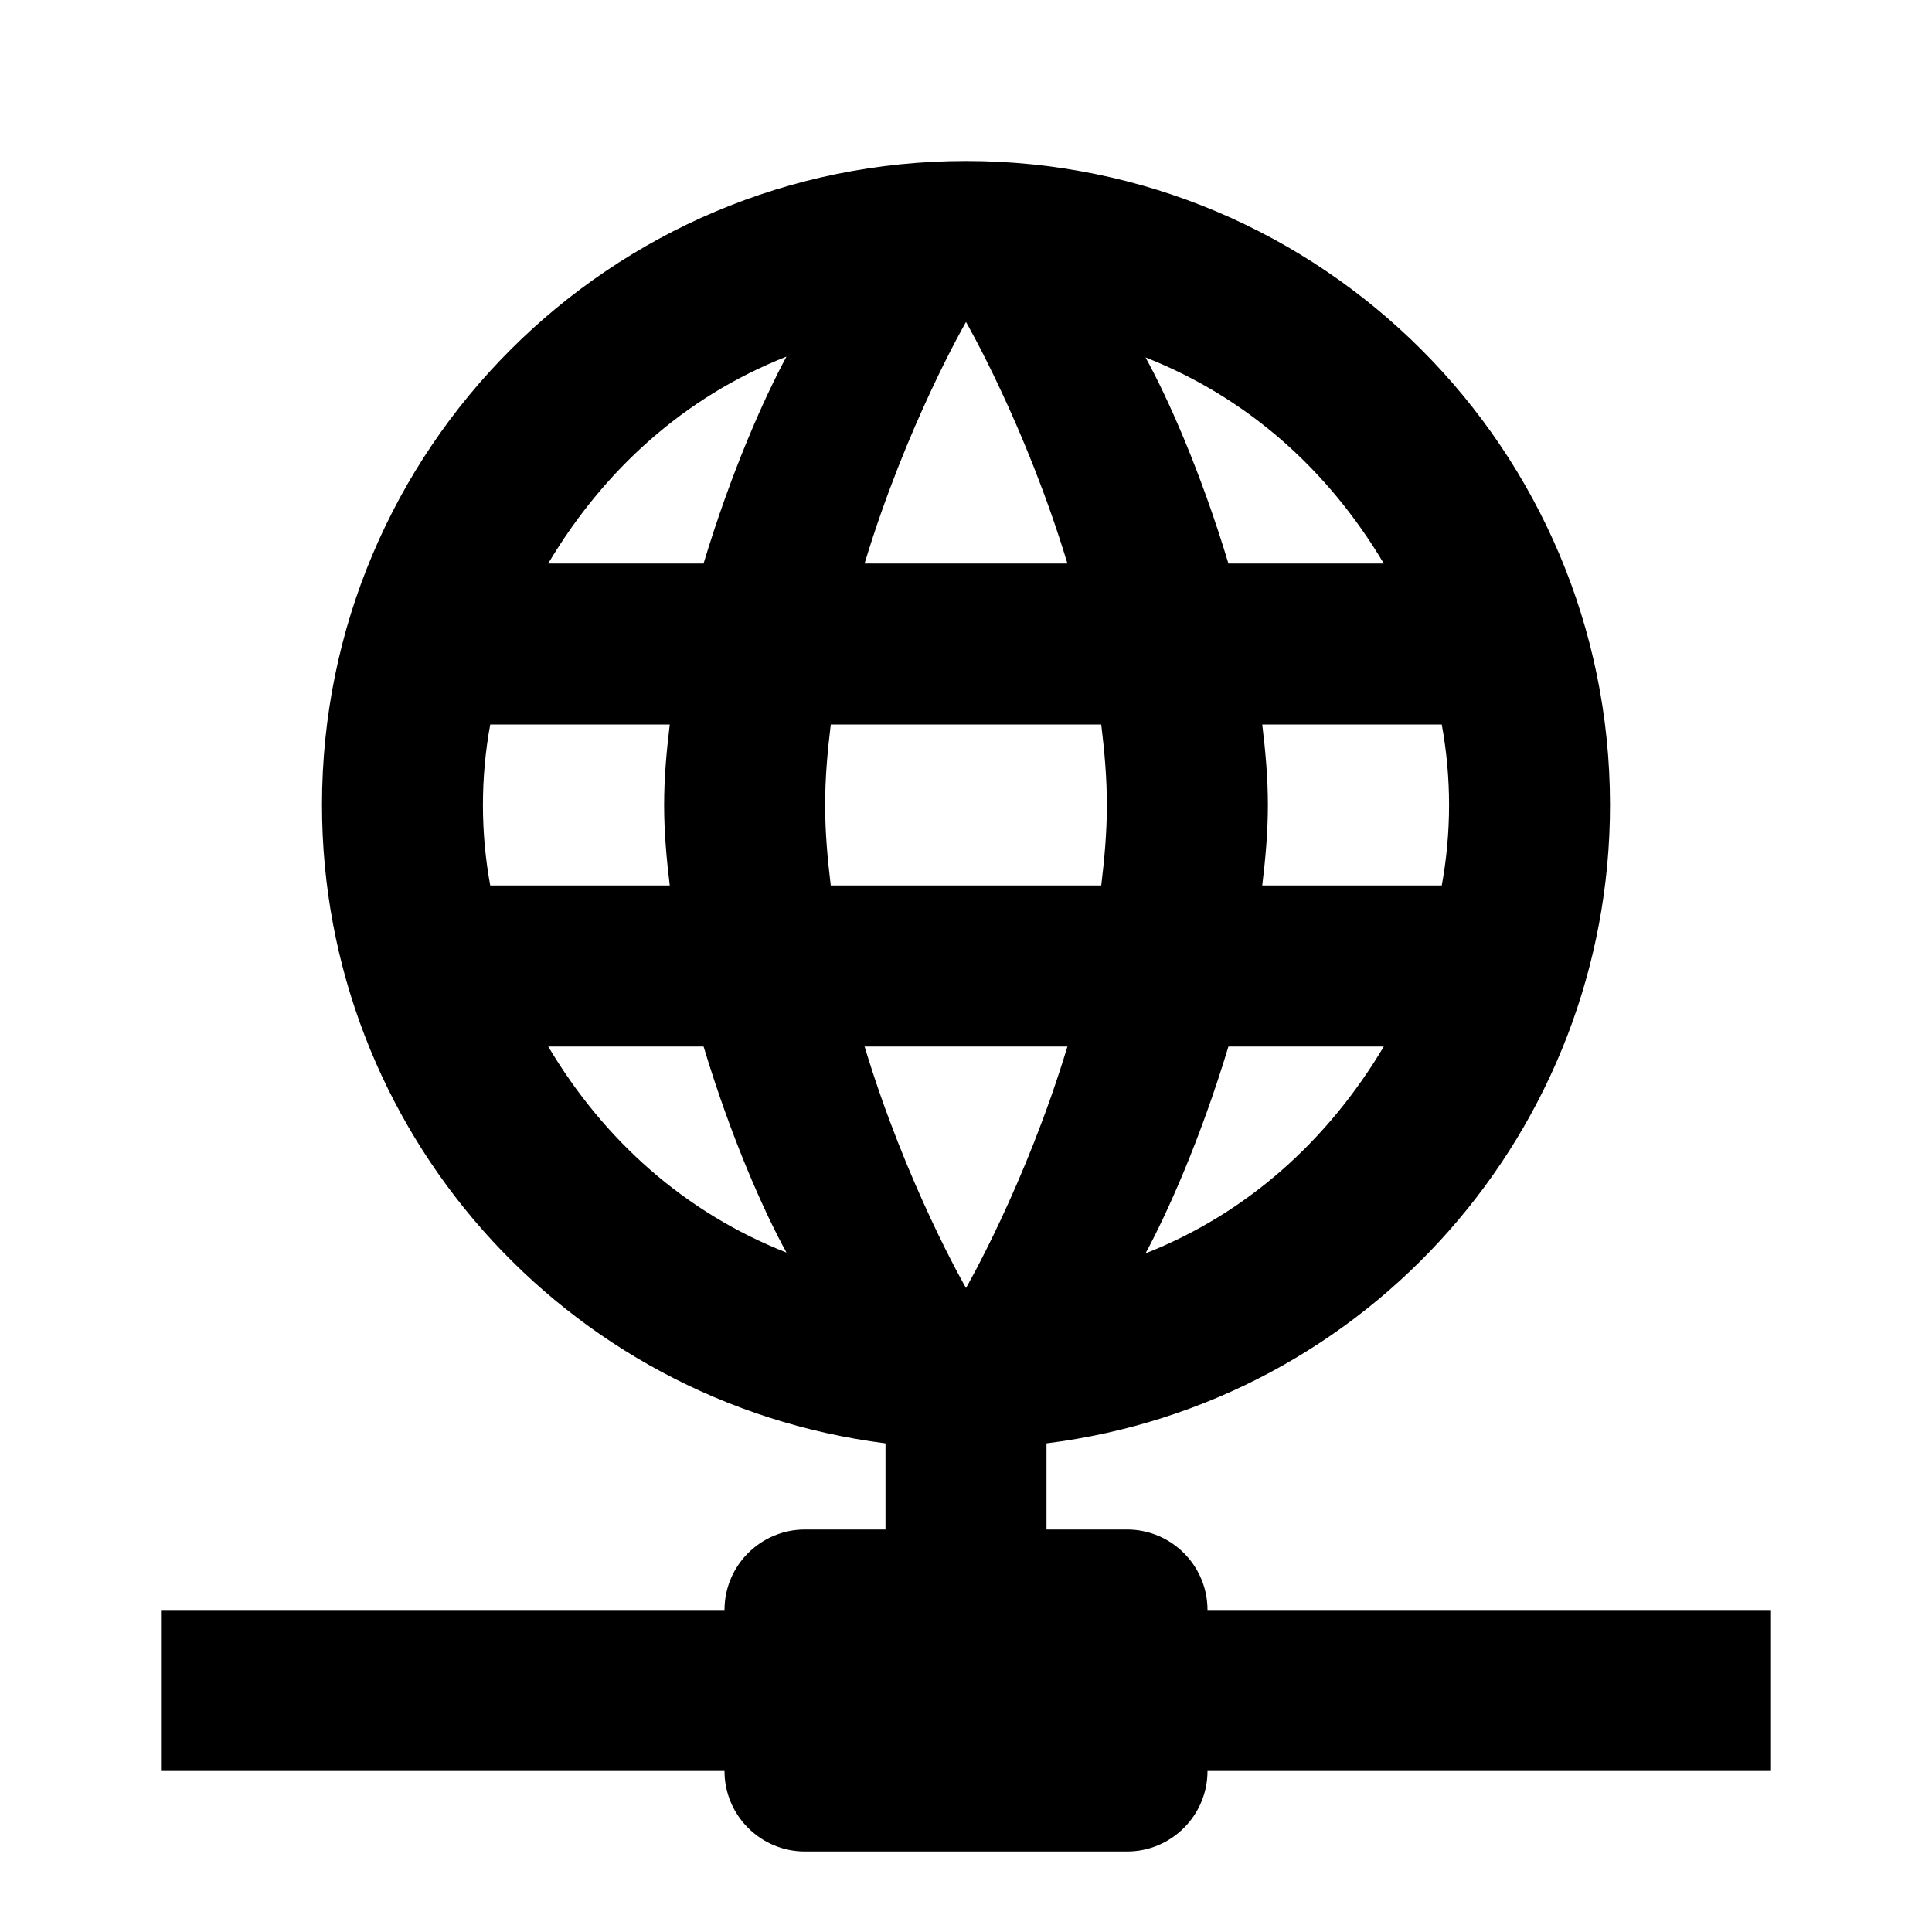
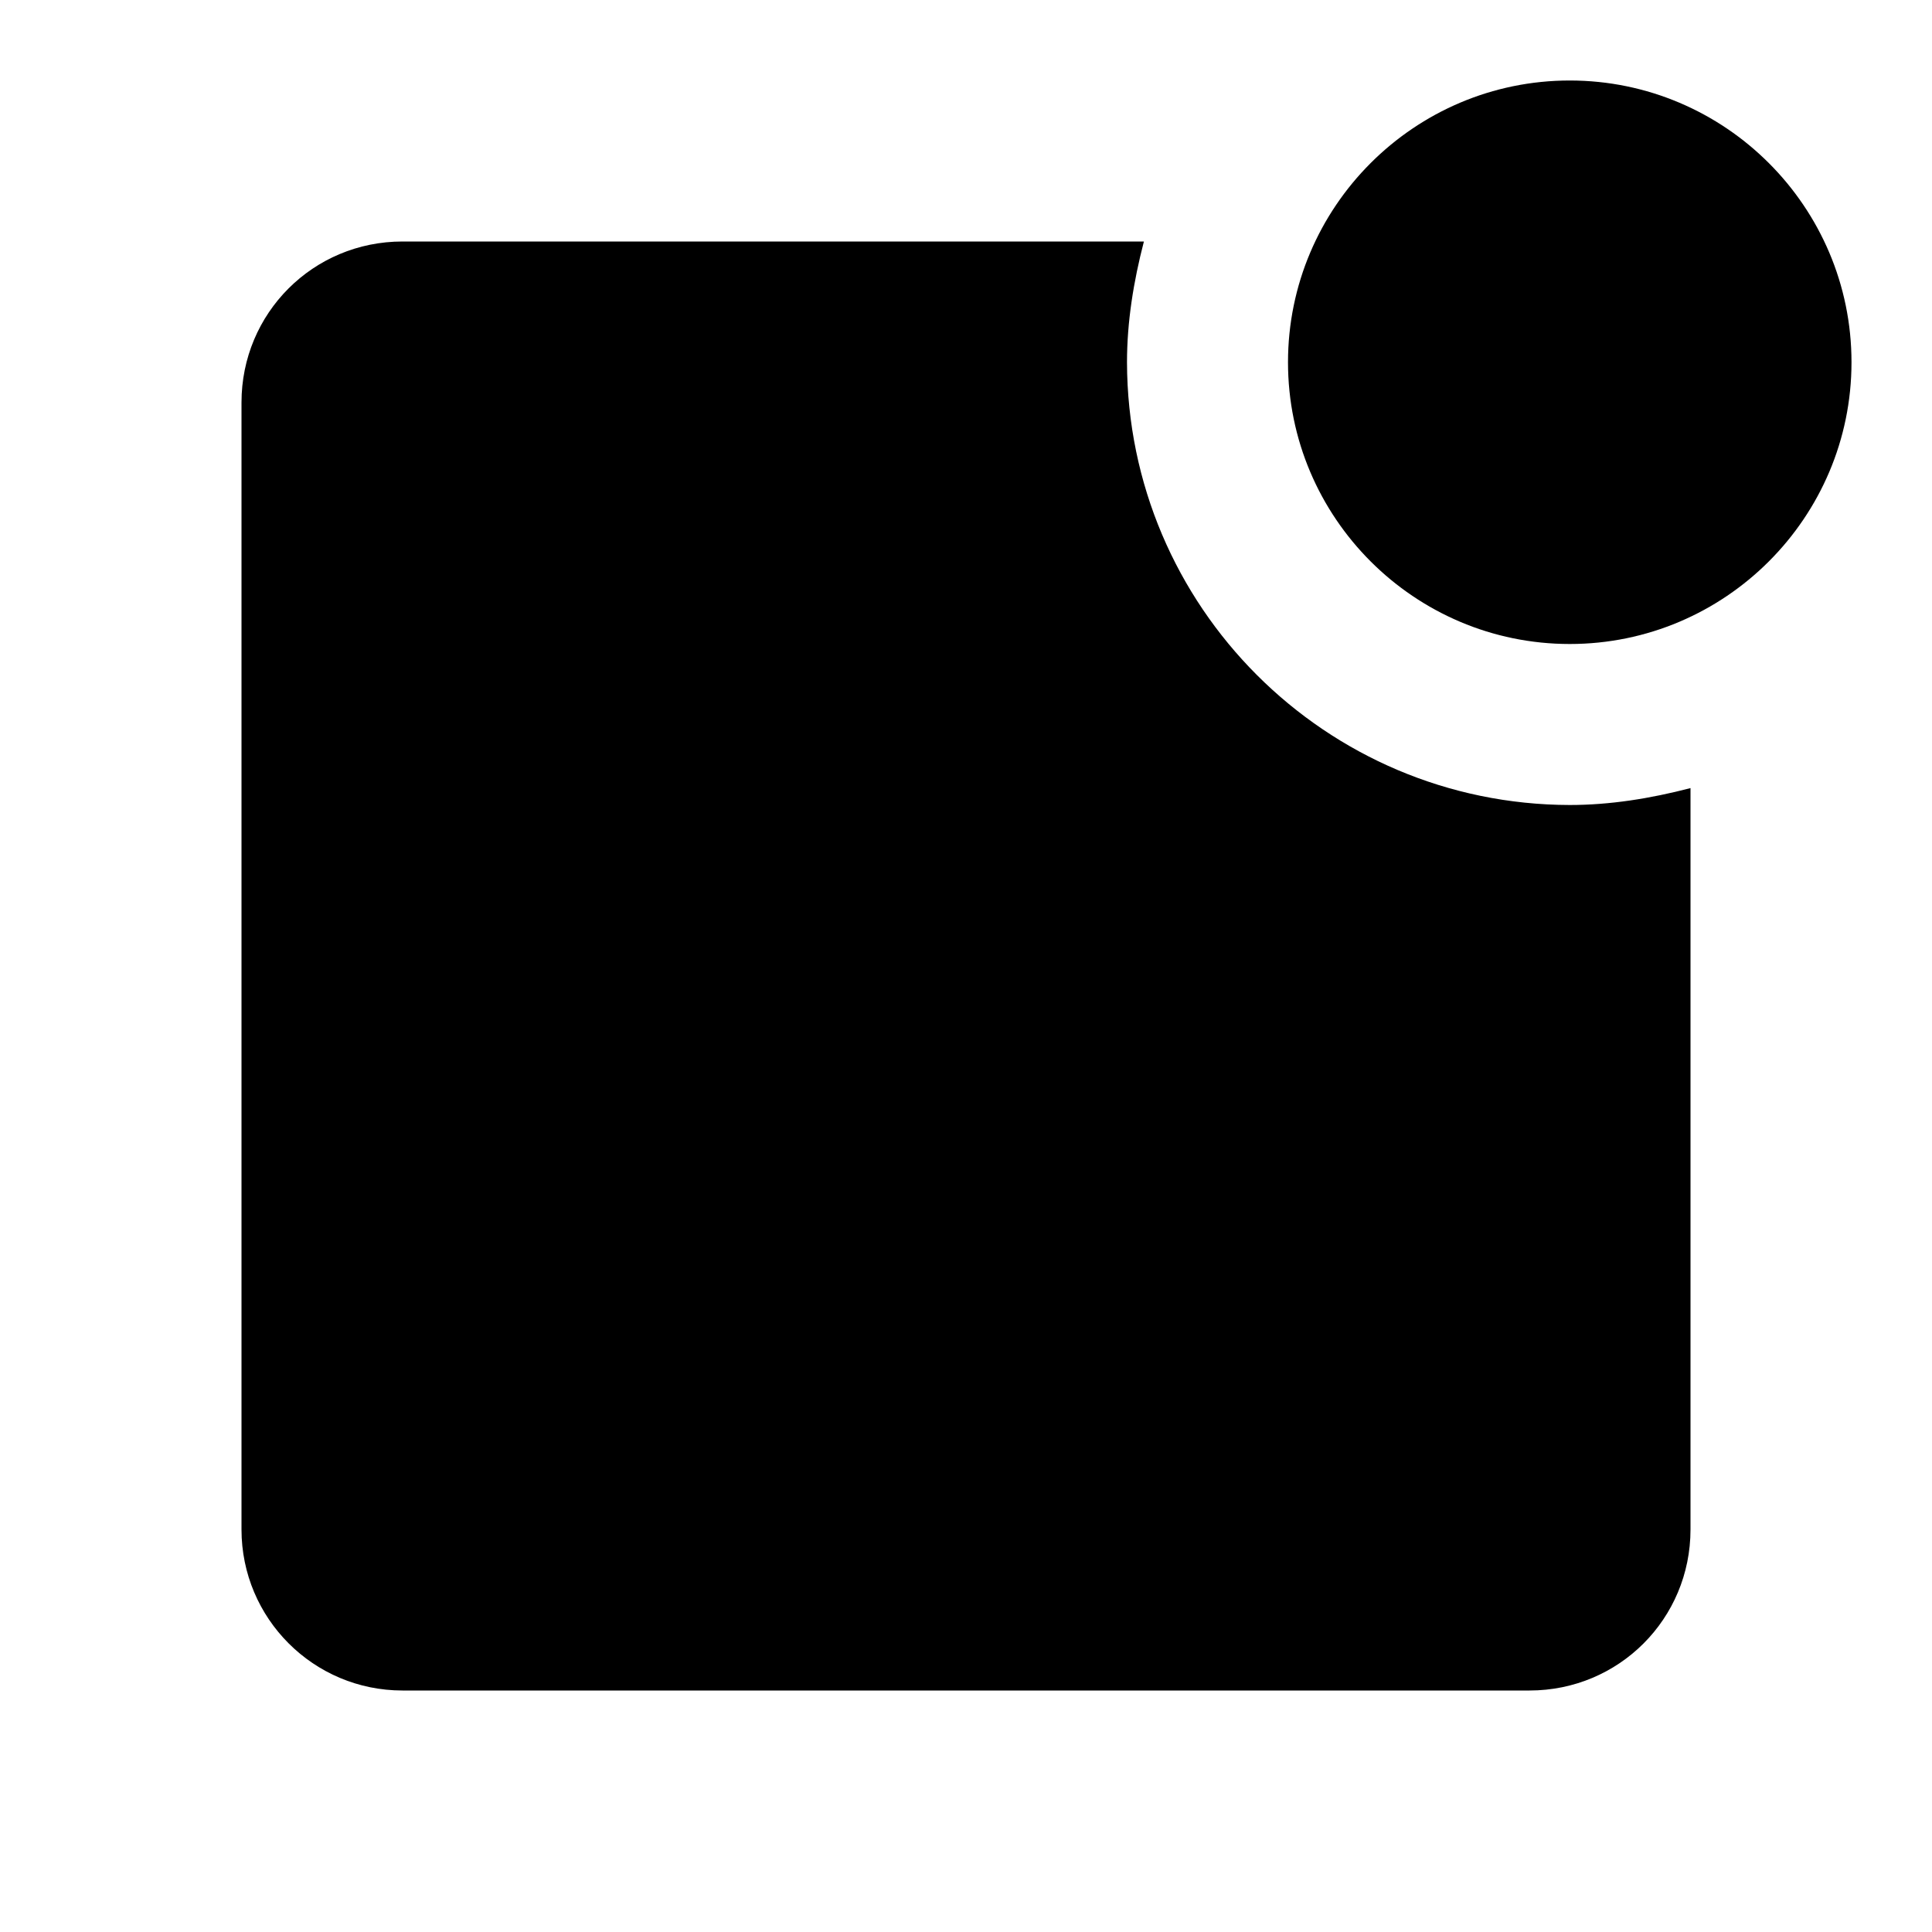
<svg xmlns="http://www.w3.org/2000/svg" width="24px" height="24px" viewBox="0 0 24 24" version="1.1">
  <g id="icon/material/client" stroke="none" stroke-width="1" fill="none" fill-rule="evenodd">
    <rect id="ViewBox" fill-rule="nonzero" x="0" y="0" width="24" height="24" />
-     <path d="M12,2 C7.582,2 4,5.582 4,10 C4,14.03 7,17.42 11,17.93 L11,19 L10,19 C9.448,19 9,19.448 9,20 L2,20 L2,22 L9,22 C9,22.552 9.448,23 10,23 L14,23 C14.552,23 15,22.552 15,22 L22,22 L22,20 L15,20 C15,19.448 14.552,19 14,19 L13,19 L13,17.93 C17,17.43 20,14.03 20,10 C20,5.582 16.418,2 12,2 M12,4 C12,4 12.74,5.28 13.26,7 L10.74,7 C11.26,5.28 12,4 12,4 M9.77,4.43 C9.5,4.93 9.09,5.84 8.74,7 L6.81,7 C7.5,5.84 8.5,4.93 9.77,4.43 M14.23,4.44 C15.5,4.94 16.5,5.84 17.19,7 L15.26,7 C14.91,5.84 14.5,4.93 14.23,4.44 M6.09,9 L8.32,9 C8.28,9.33 8.25,9.66 8.25,10 C8.25,10.34 8.28,10.67 8.32,11 L6.09,11 C5.969,10.339 5.969,9.661 6.09,9 M10.32,9 L13.68,9 C13.72,9.33 13.75,9.66 13.75,10 C13.75,10.34 13.72,10.67 13.68,11 L10.32,11 C10.28,10.67 10.25,10.34 10.25,10 C10.25,9.66 10.28,9.33 10.32,9 M15.68,9 L17.91,9 C18.031,9.661 18.031,10.339 17.91,11 L15.68,11 C15.72,10.67 15.75,10.34 15.75,10 C15.75,9.66 15.72,9.33 15.68,9 M6.81,13 L8.74,13 C9.09,14.16 9.5,15.07 9.77,15.56 C8.5,15.06 7.5,14.16 6.81,13 M10.74,13 L13.26,13 C12.74,14.72 12,16 12,16 C12,16 11.26,14.72 10.74,13 M15.26,13 L17.19,13 C16.5,14.16 15.5,15.07 14.23,15.57 C14.5,15.07 14.91,14.16 15.26,13 Z" id="mdi:wan" fill="#000000" fill-rule="nonzero" />
+     <path d="M23,4.5 C23,6.43 21.43,8 19.5,8 C17.57,8 16,6.43 16,4.5 C16,2.57 17.57,1 19.5,1 C21.43,1 23,2.57 23,4.5 M19.5,10 C16.465,9.994 14.006,7.535 14,4.5 C14,4 14.08,3.5 14.21,3 L5,3 C3.89,3 3,3.89 3,5 L3,19 C3,20.105 3.895,21 5,21 L19,21 C20.11,21 21,20.11 21,19 L21,9.79 C20.5,9.92 20,10 19.5,10 Z" id="mdi:checkout-blank-badge" fill="#000000" fill-rule="nonzero" />
  </g>
</svg>
